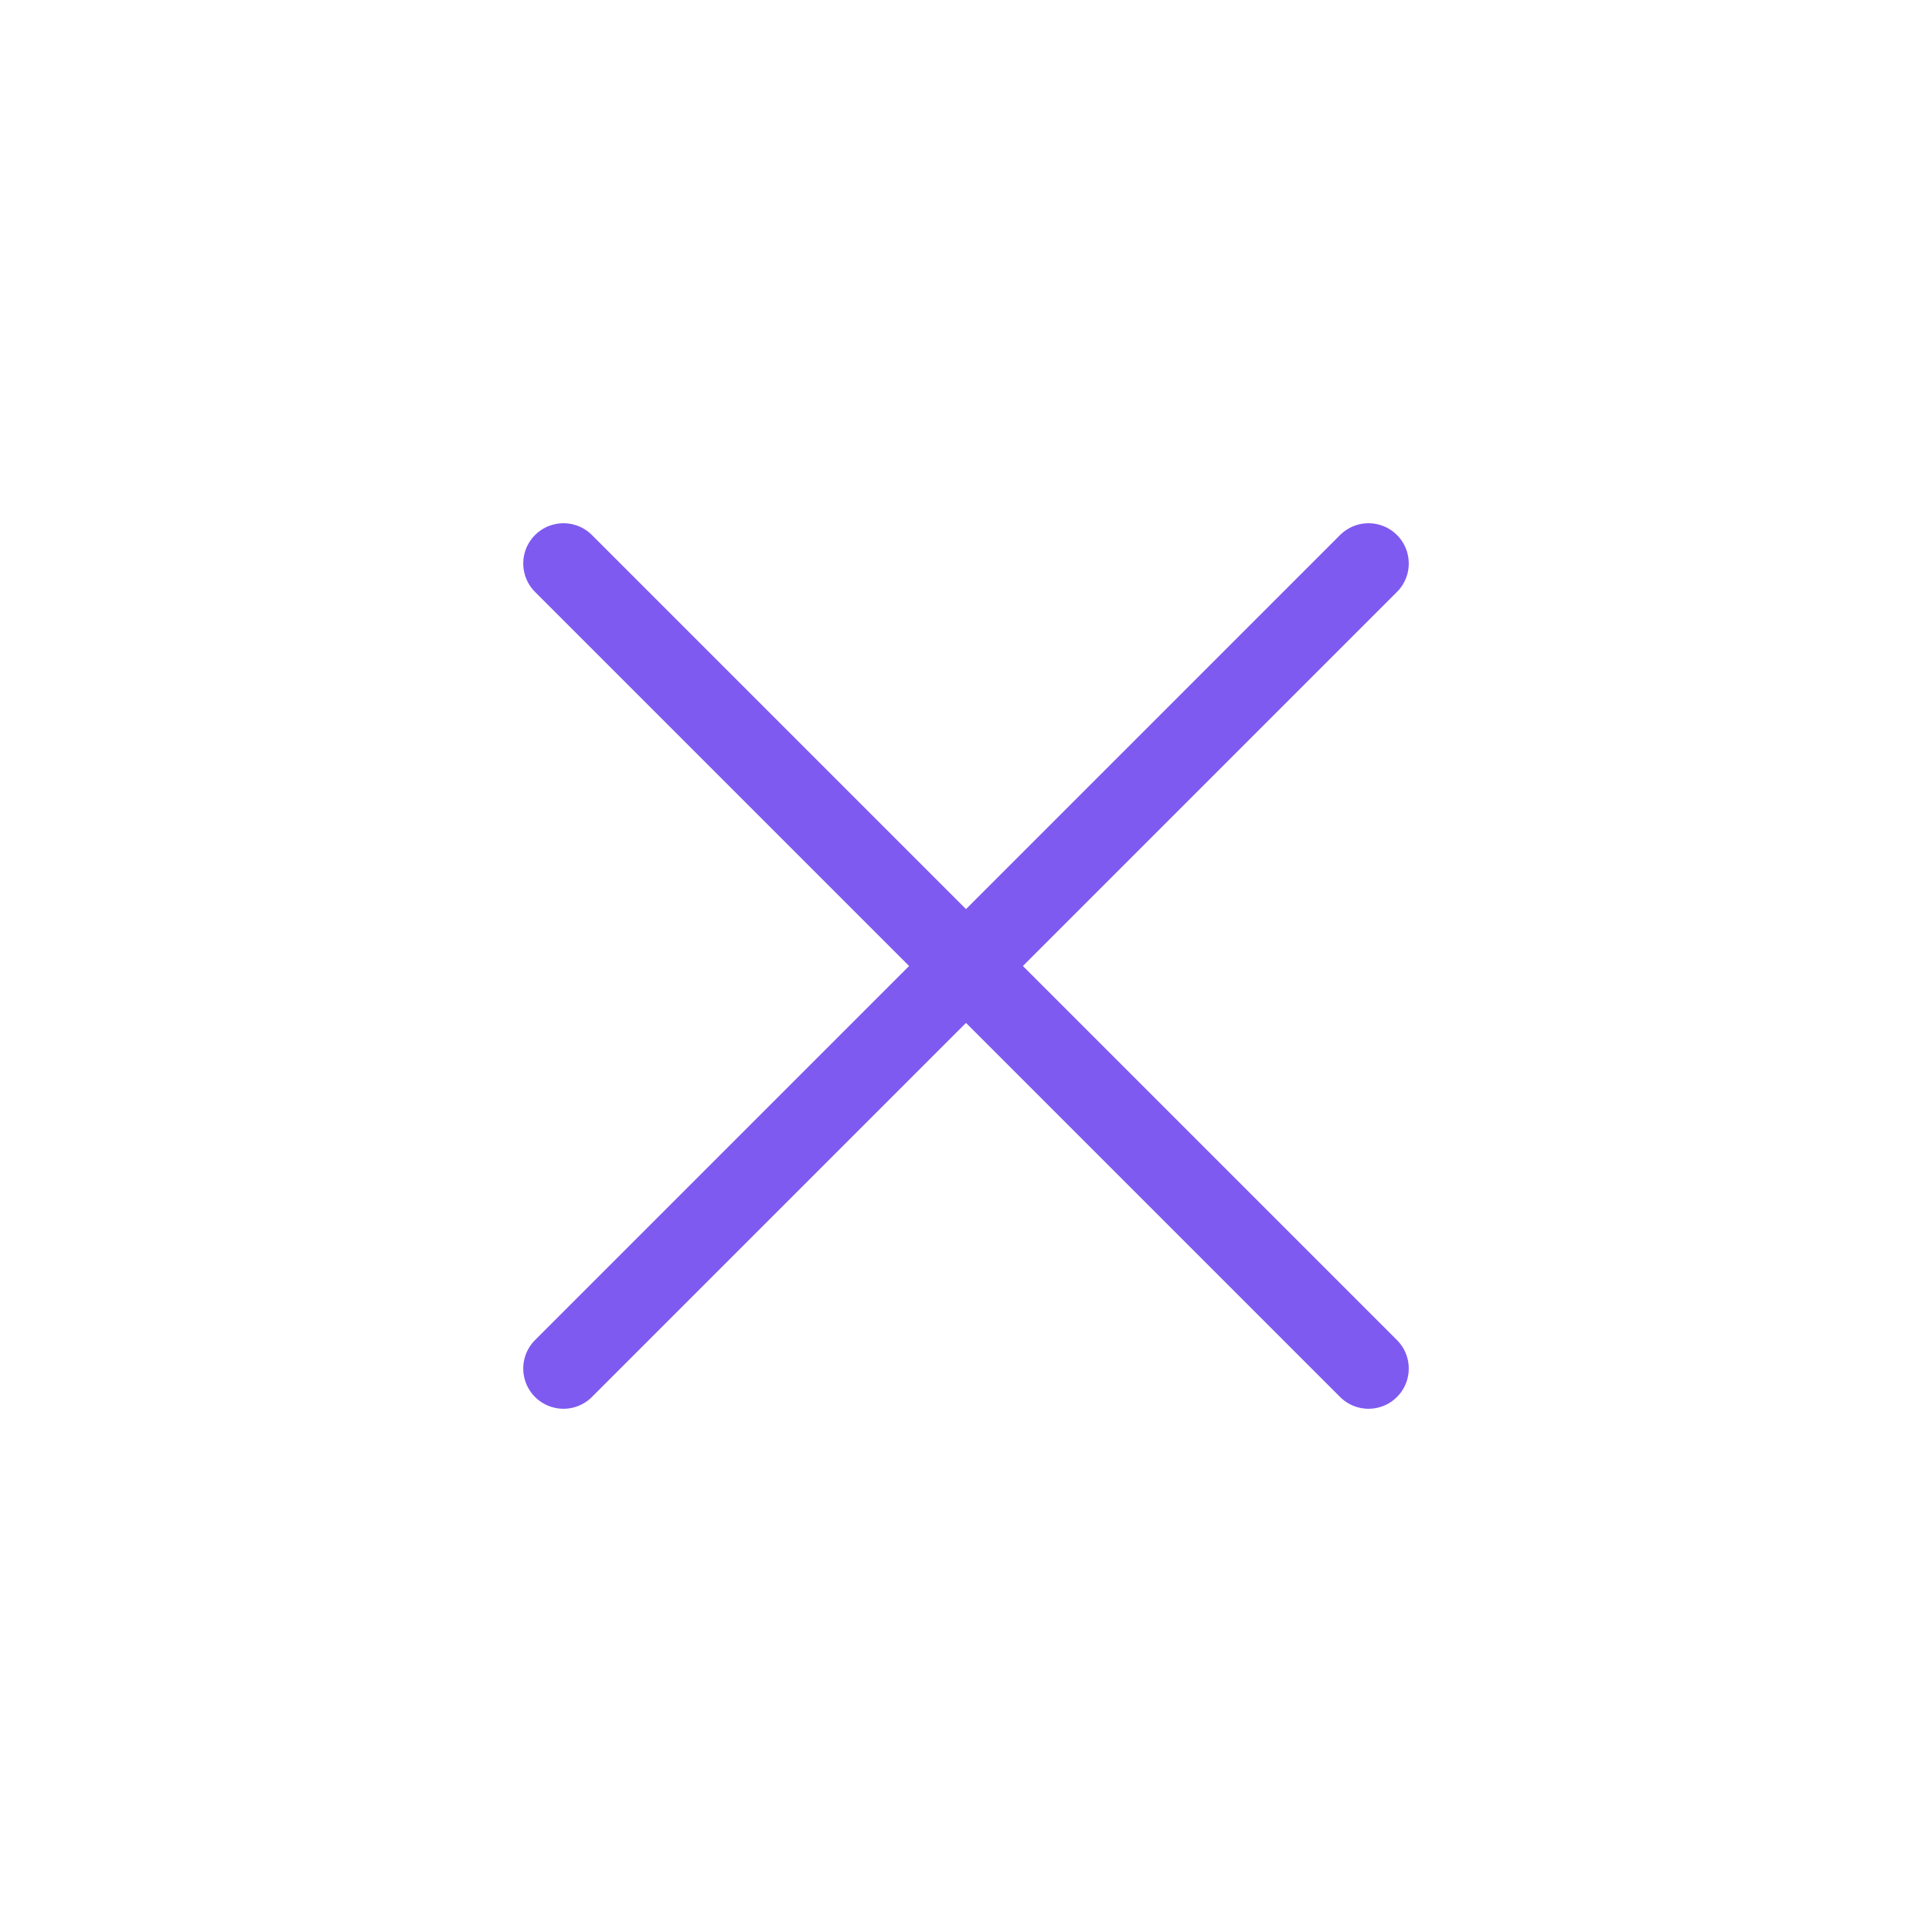
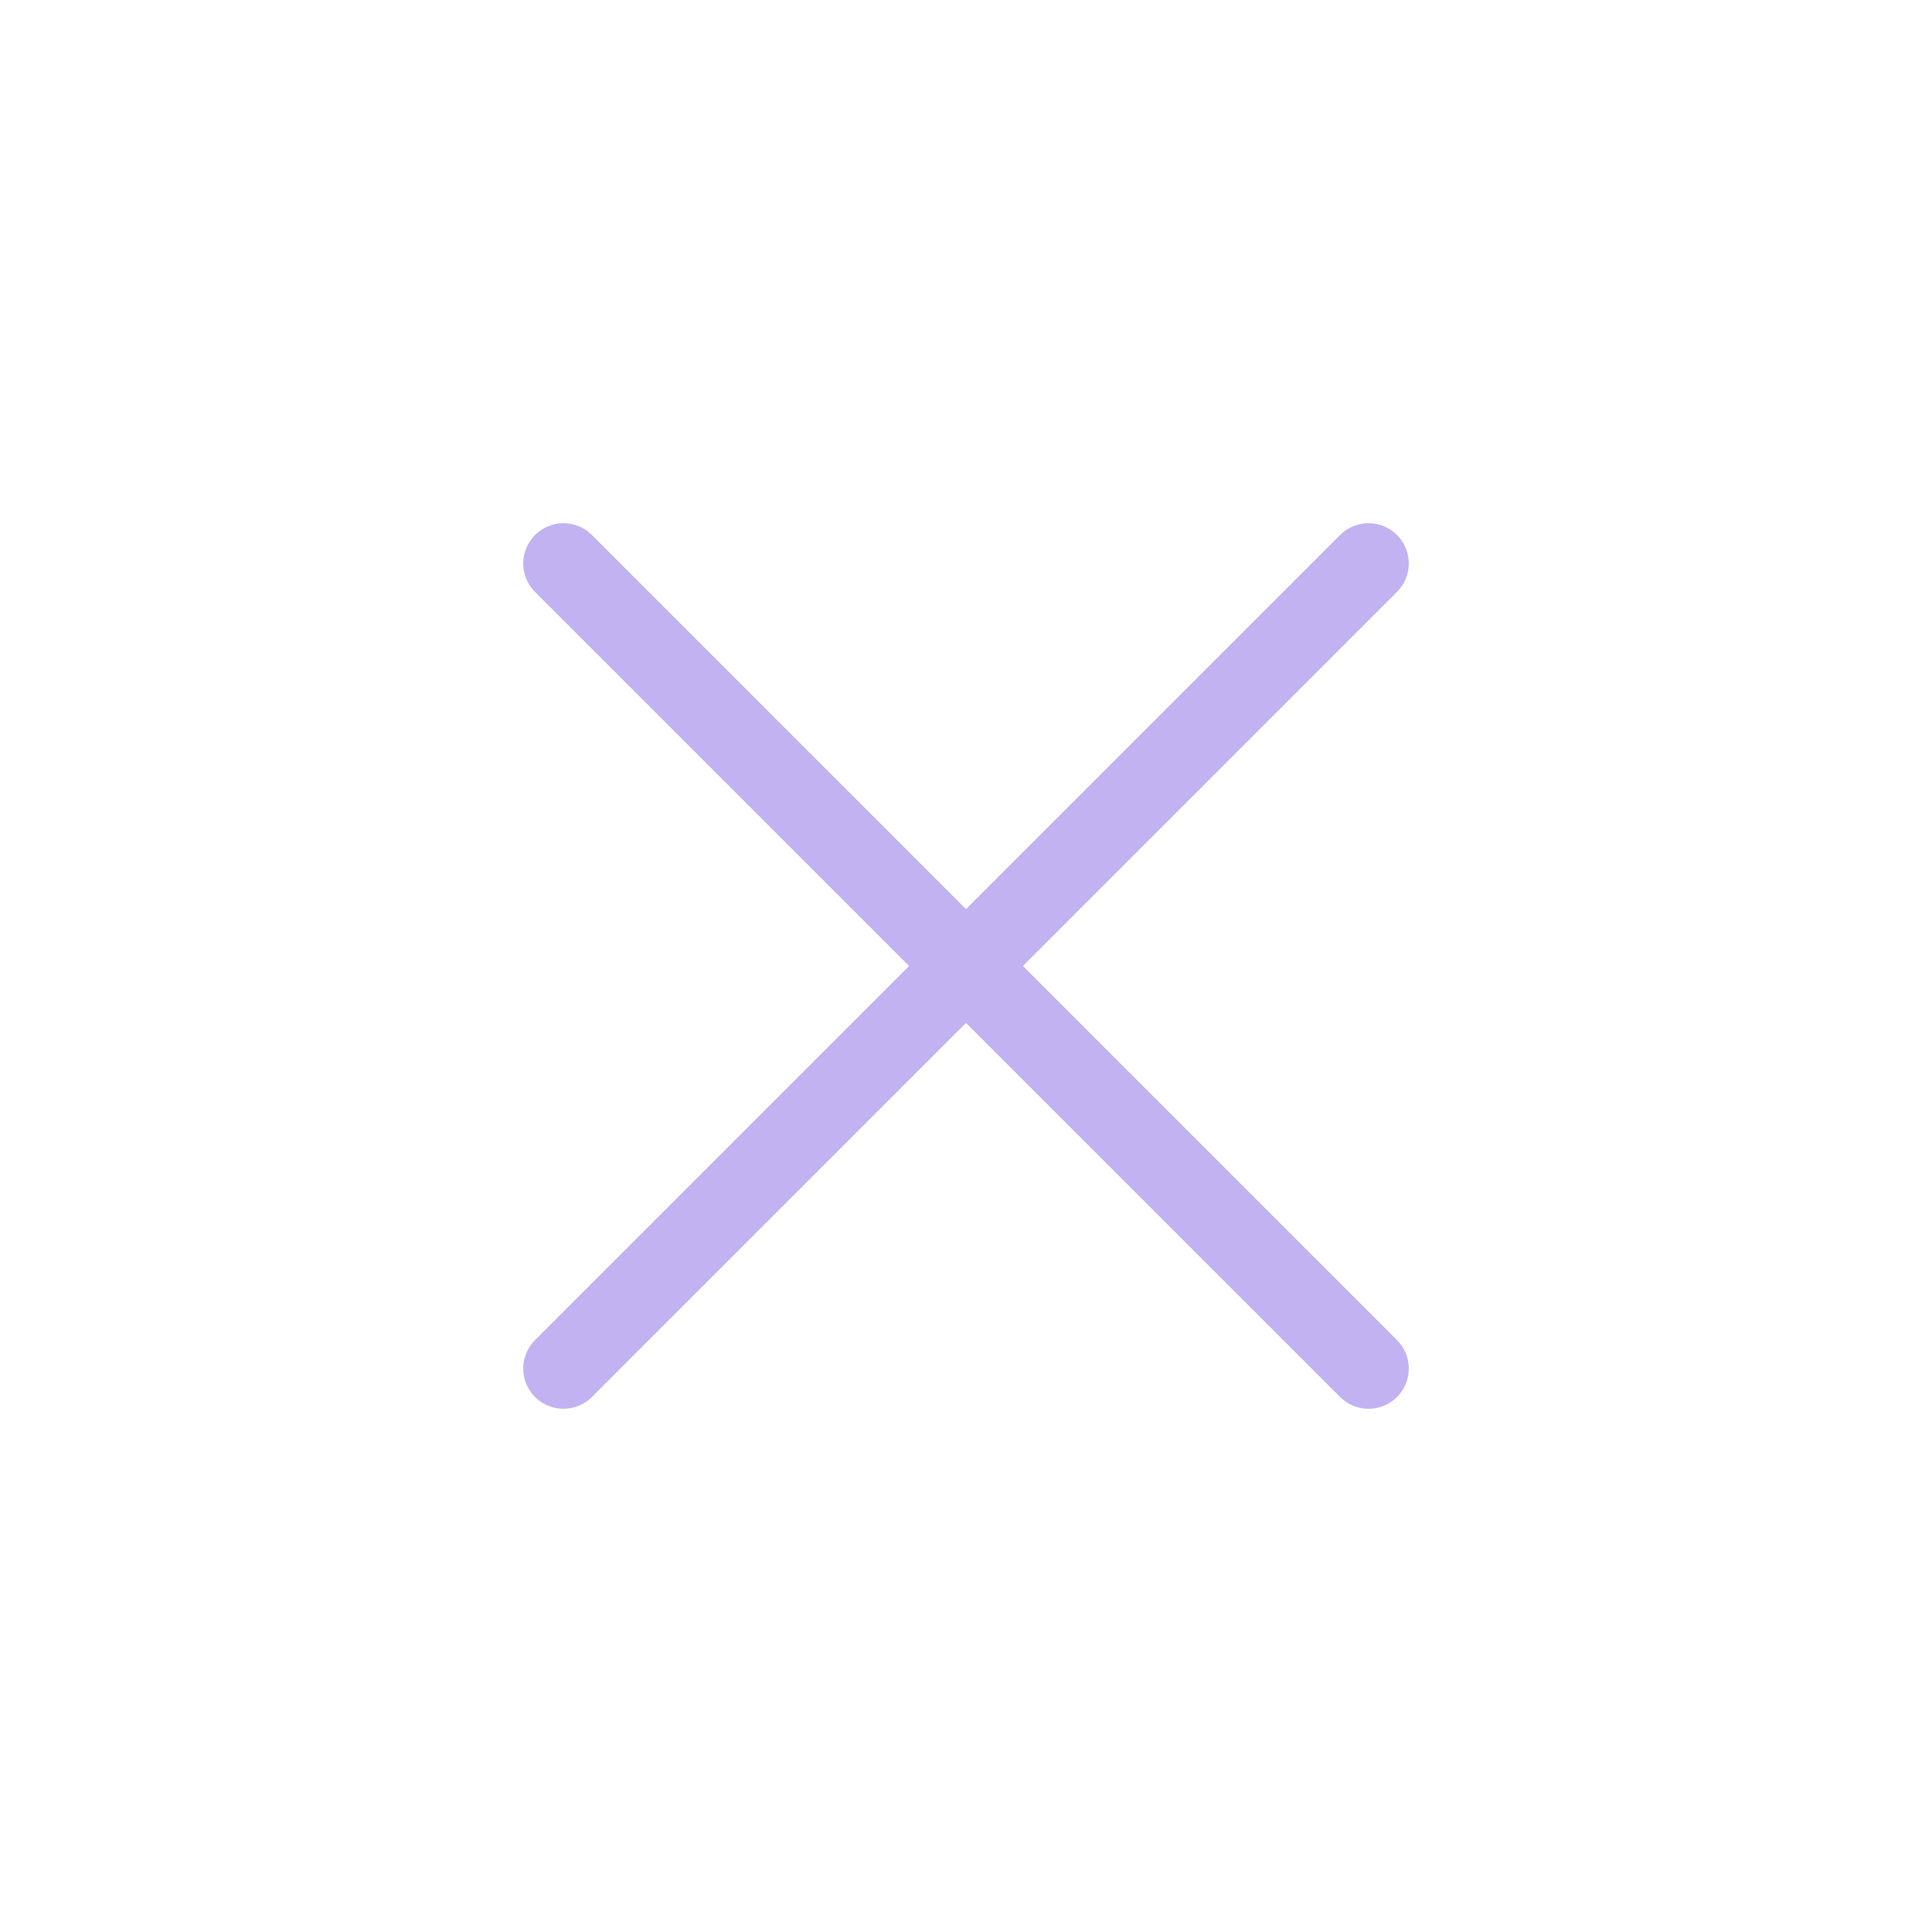
<svg xmlns="http://www.w3.org/2000/svg" width="32" height="32" viewBox="0 0 32 32" fill="none">
-   <path d="M9.333 9.333L22.667 22.667" stroke="#7F5AF0" stroke-width="1.333" stroke-linecap="round" stroke-linejoin="round" />
-   <path d="M9.333 22.667L22.667 9.333" stroke="#7F5AF0" stroke-width="1.333" stroke-linecap="round" stroke-linejoin="round" />
+   <path d="M9.333 9.333L22.667 22.667" stroke="#C2B2F2" stroke-width="1.333" stroke-linecap="round" stroke-linejoin="round" />
+   <path d="M9.333 22.667L22.667 9.333" stroke="#C2B2F2" stroke-width="1.333" stroke-linecap="round" stroke-linejoin="round" />
</svg>
